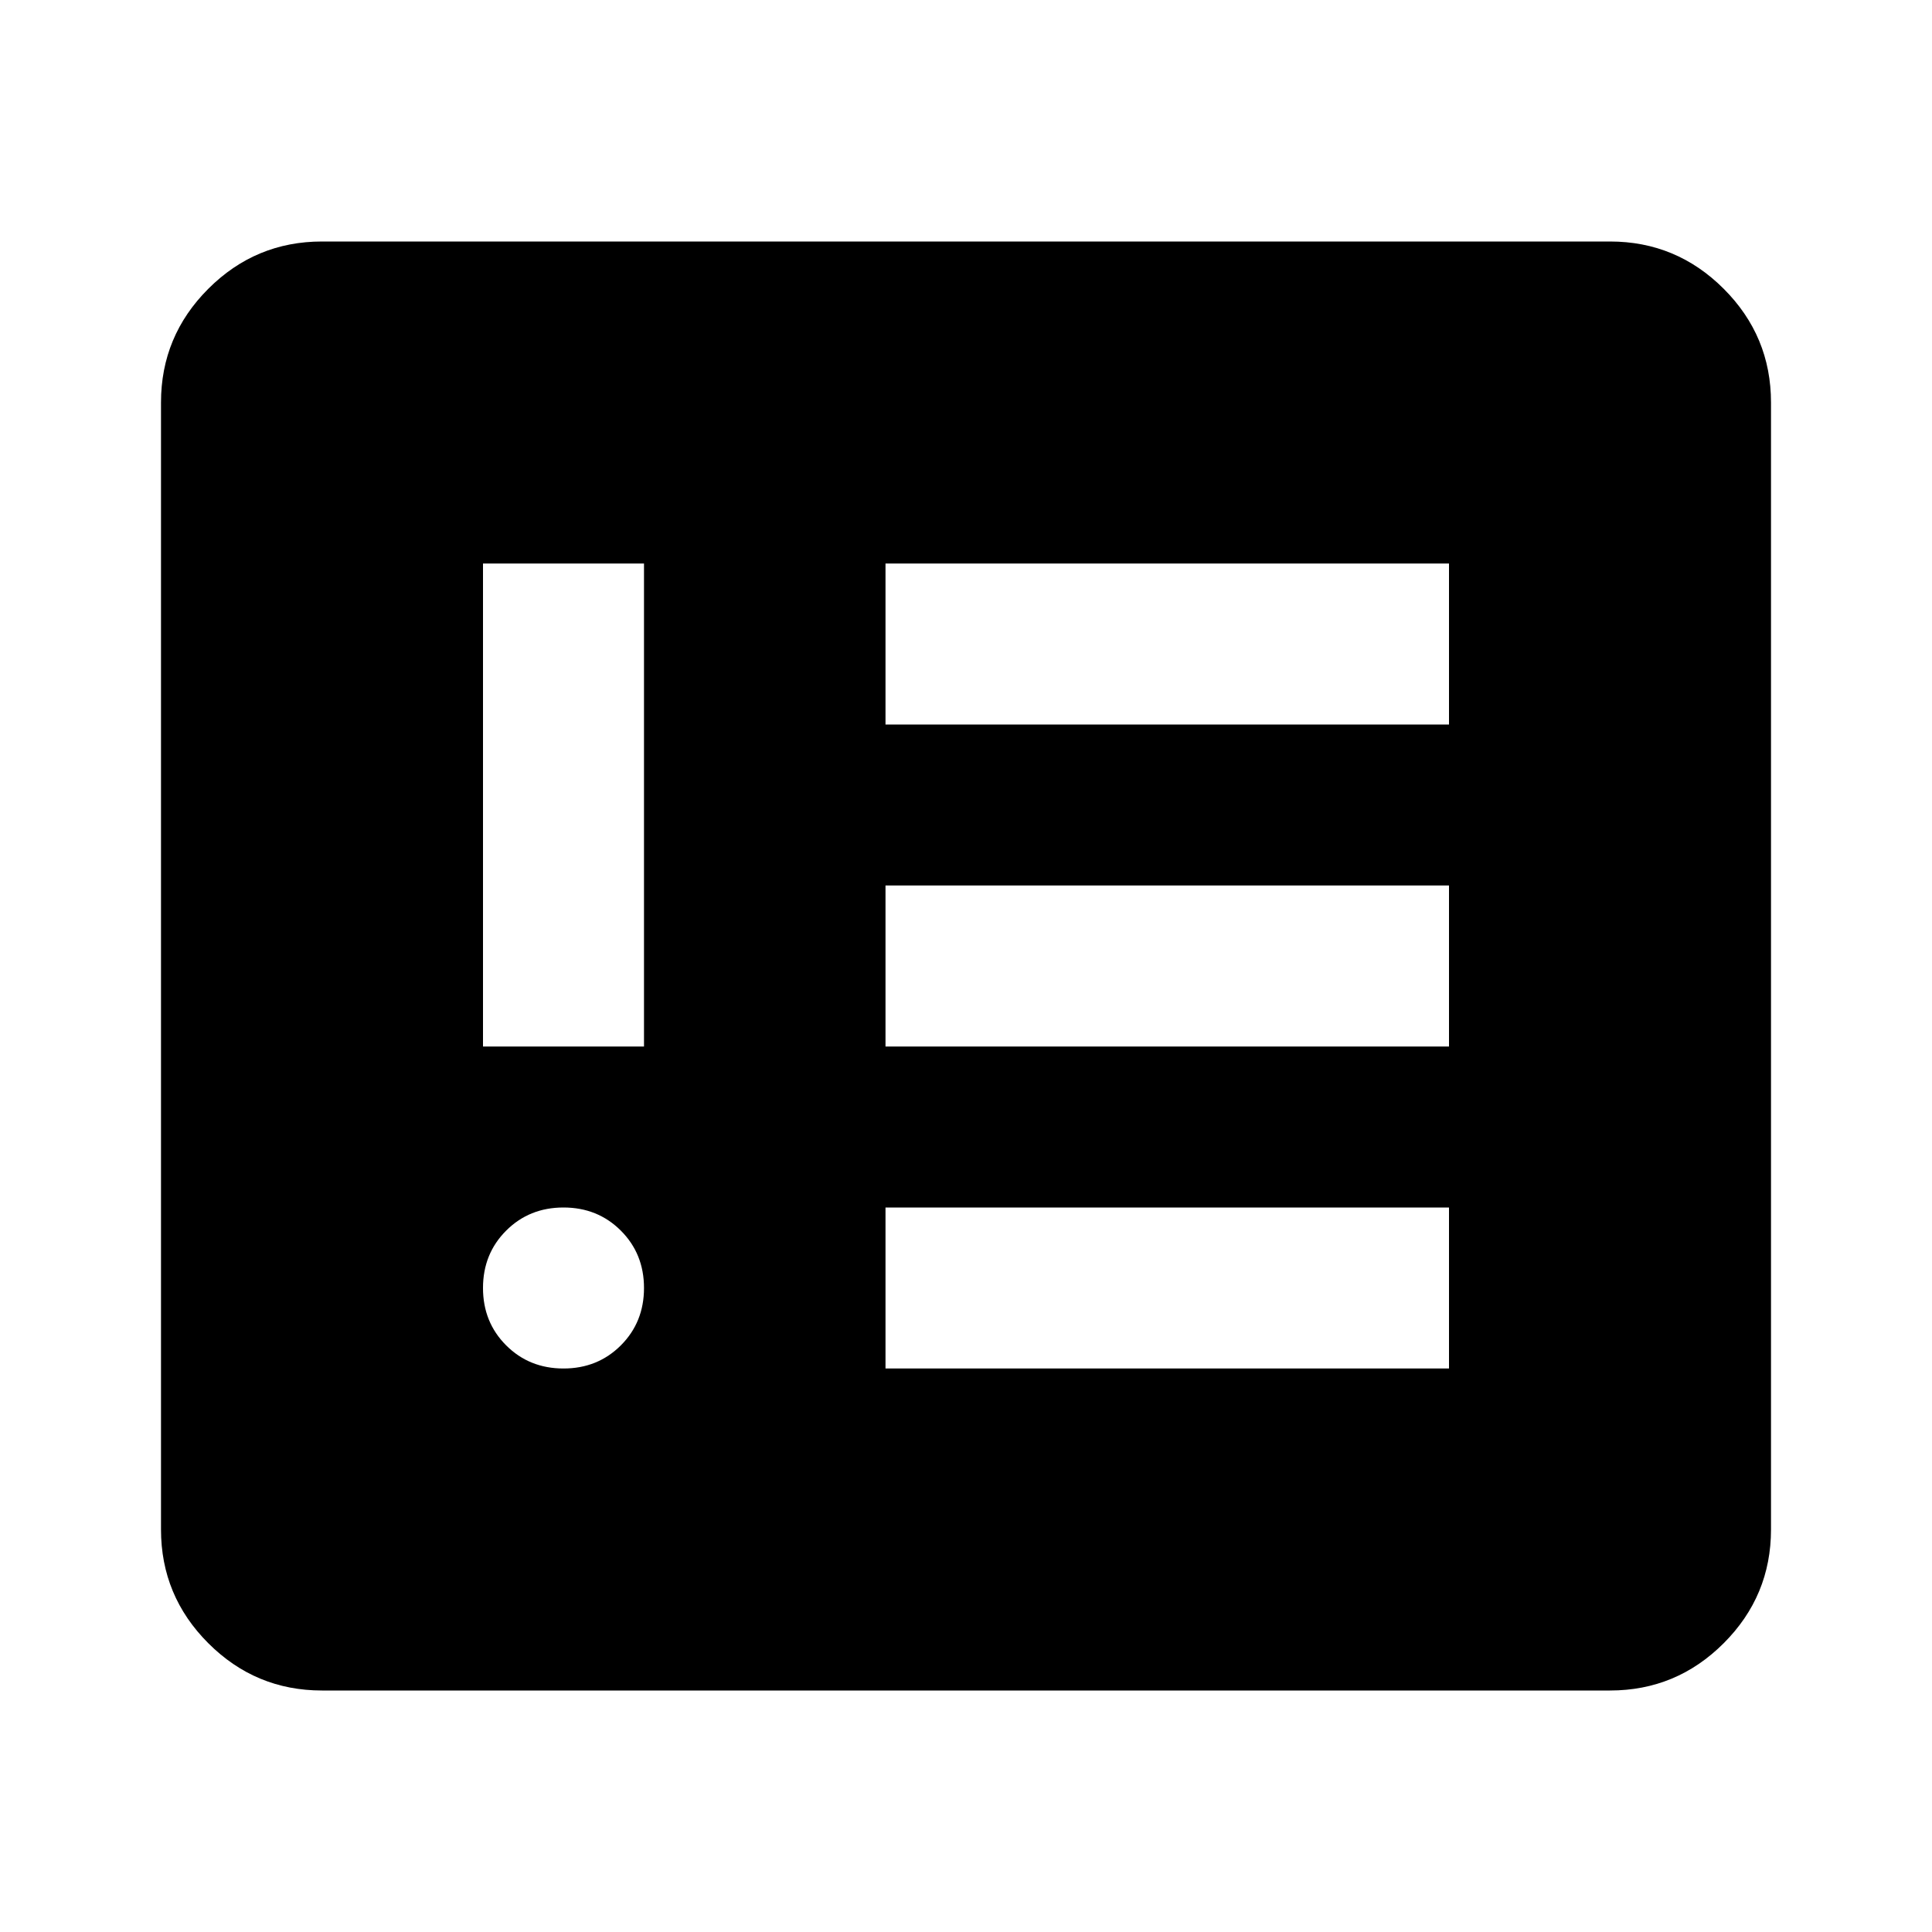
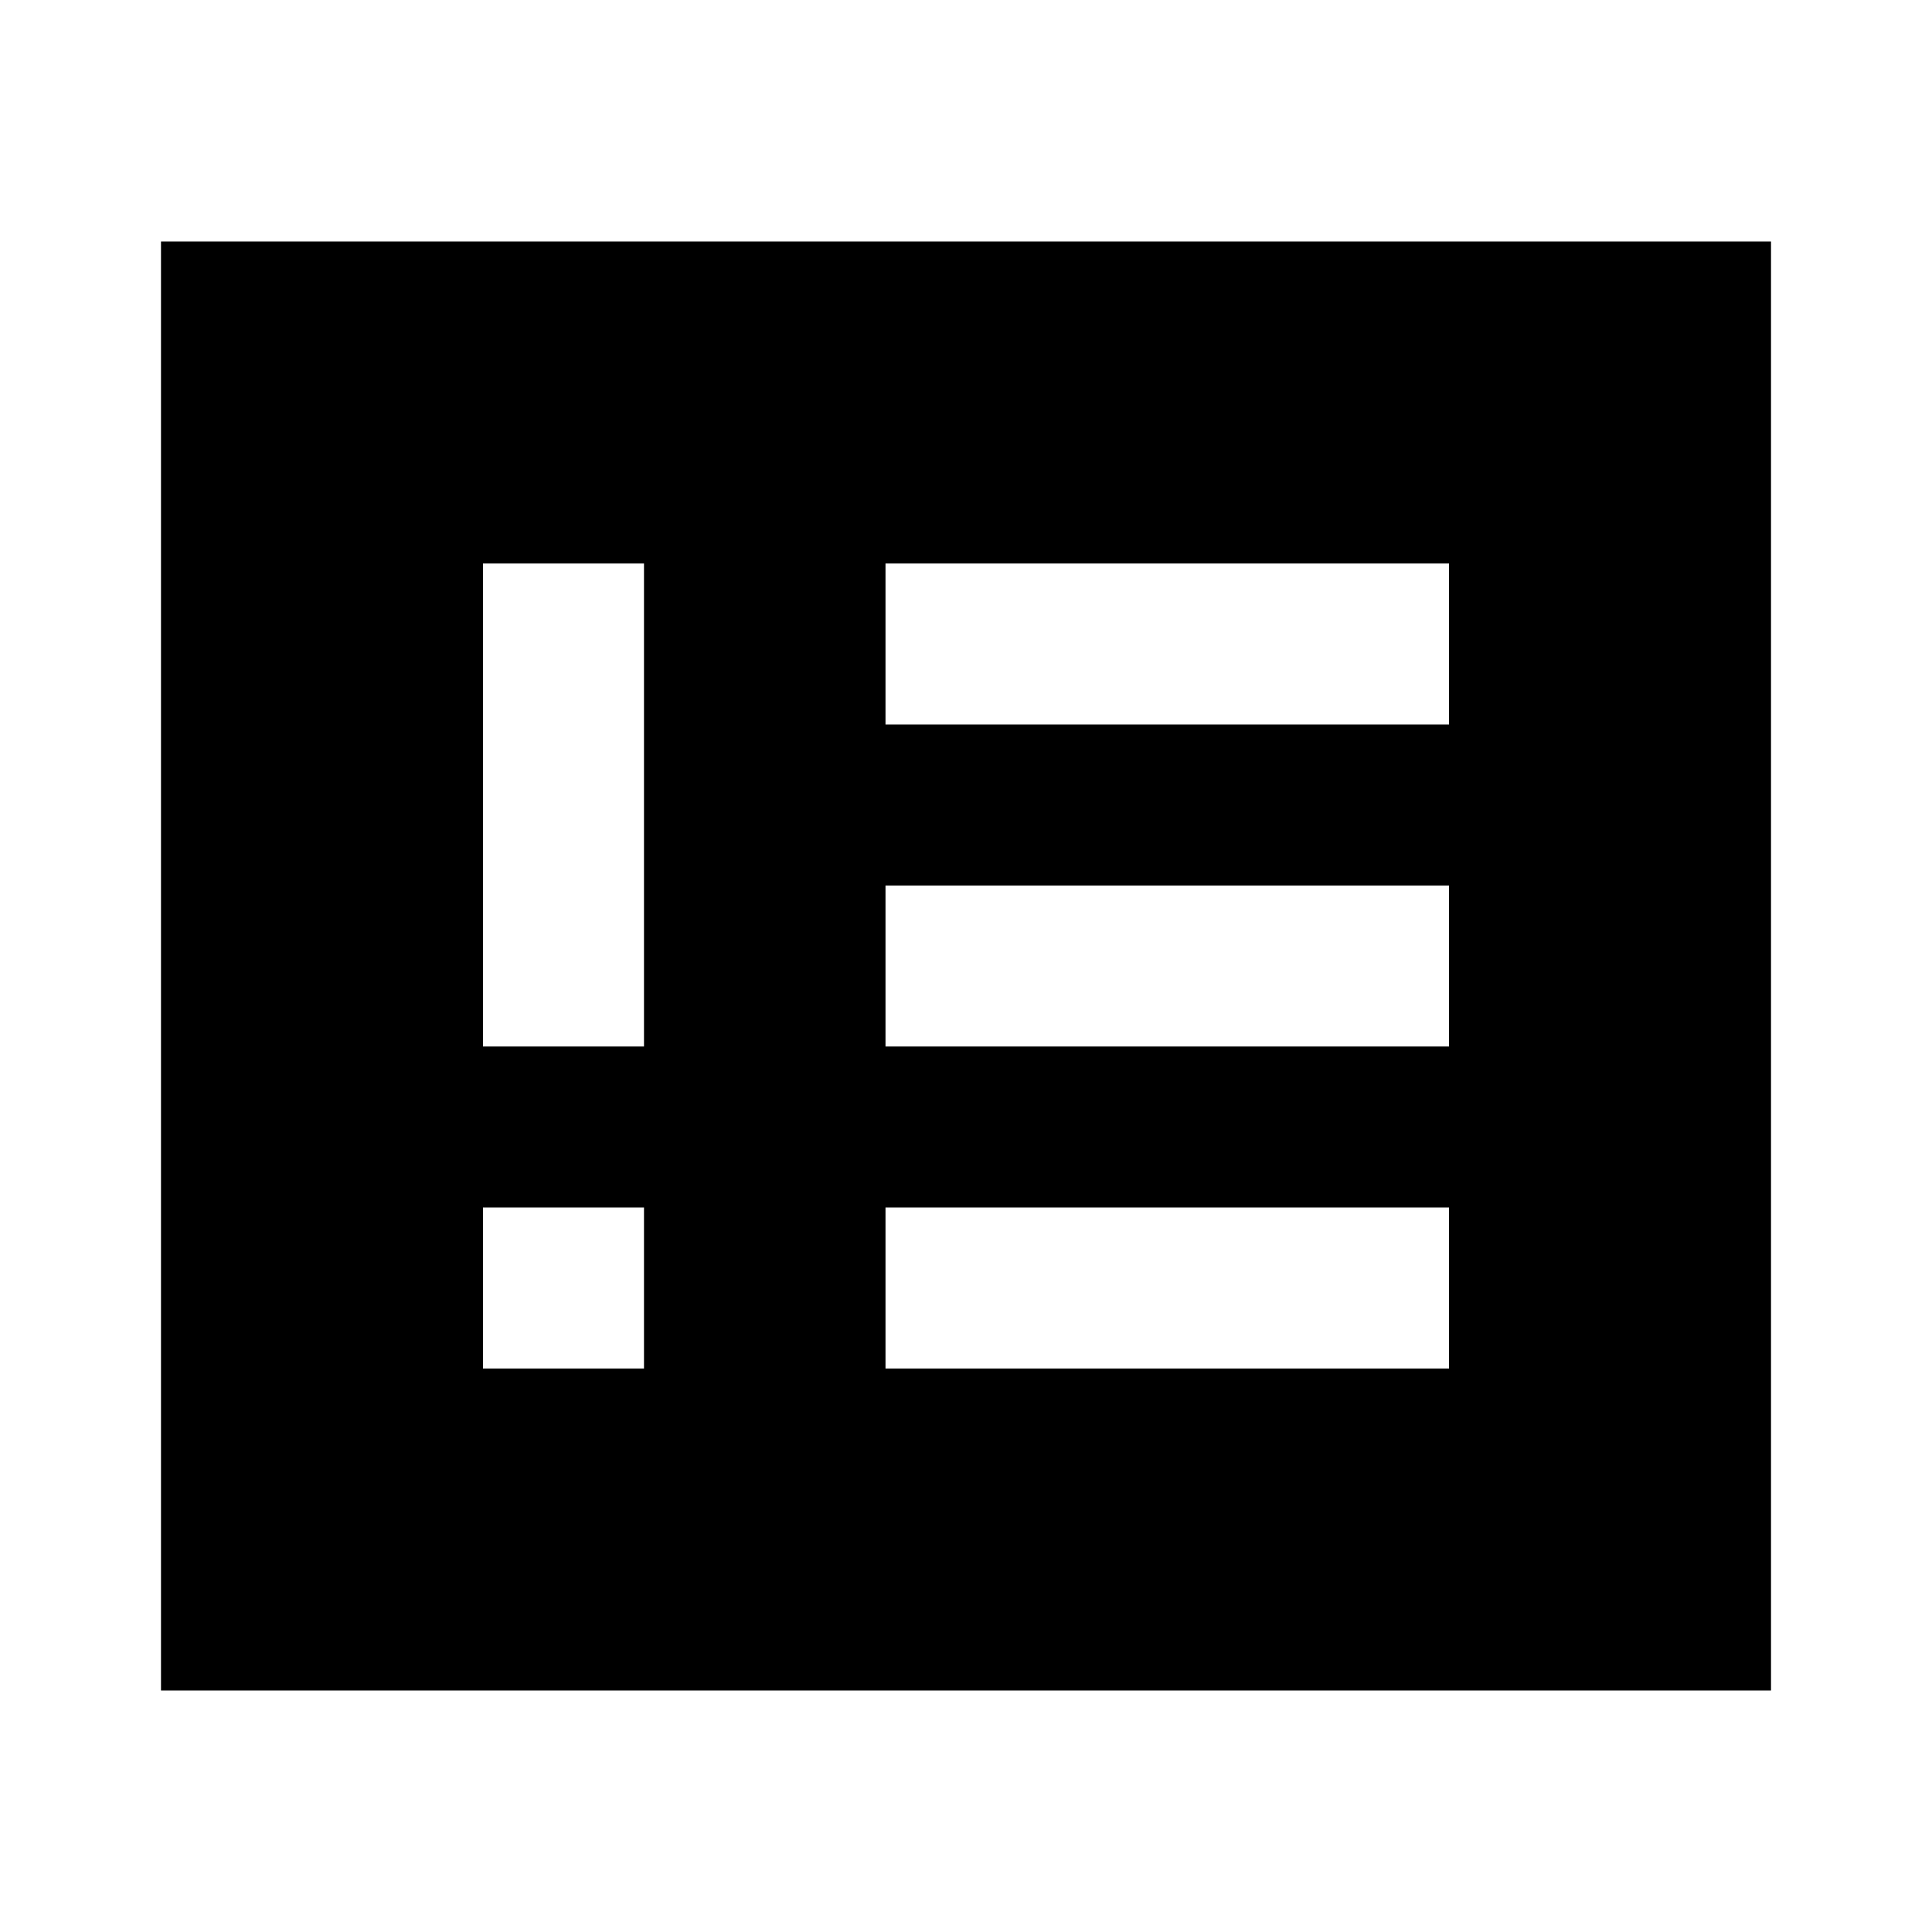
<svg xmlns="http://www.w3.org/2000/svg" height="24" viewBox="0 -960 960 960" width="24">
-   <path d="M280-280q17 0 28.5-11.5T320-320q0-17-11.5-28.5T280-360q-17 0-28.5 11.5T240-320q0 17 11.5 28.5T280-280Zm-40-160h80v-240h-80v240Zm200 160h280v-80H440v80Zm0-160h280v-80H440v80Zm0-160h280v-80H440v80ZM160-120q-33 0-56.5-23.5T80-200v-560q0-33 23.5-56.5T160-840h640q33 0 56.5 23.5T880-760v560q0 33-23.5 56.5T800-120H160Z" />
+   <path d="M240-280h80v-80h-80v80Zm0-160h80v-240h-80v240Zm200 160h280v-80H440v80Zm0-160h280v-80H440v80Zm0-160h280v-80H440v80ZM80-120v-720h800v720H80Z" />
</svg>
